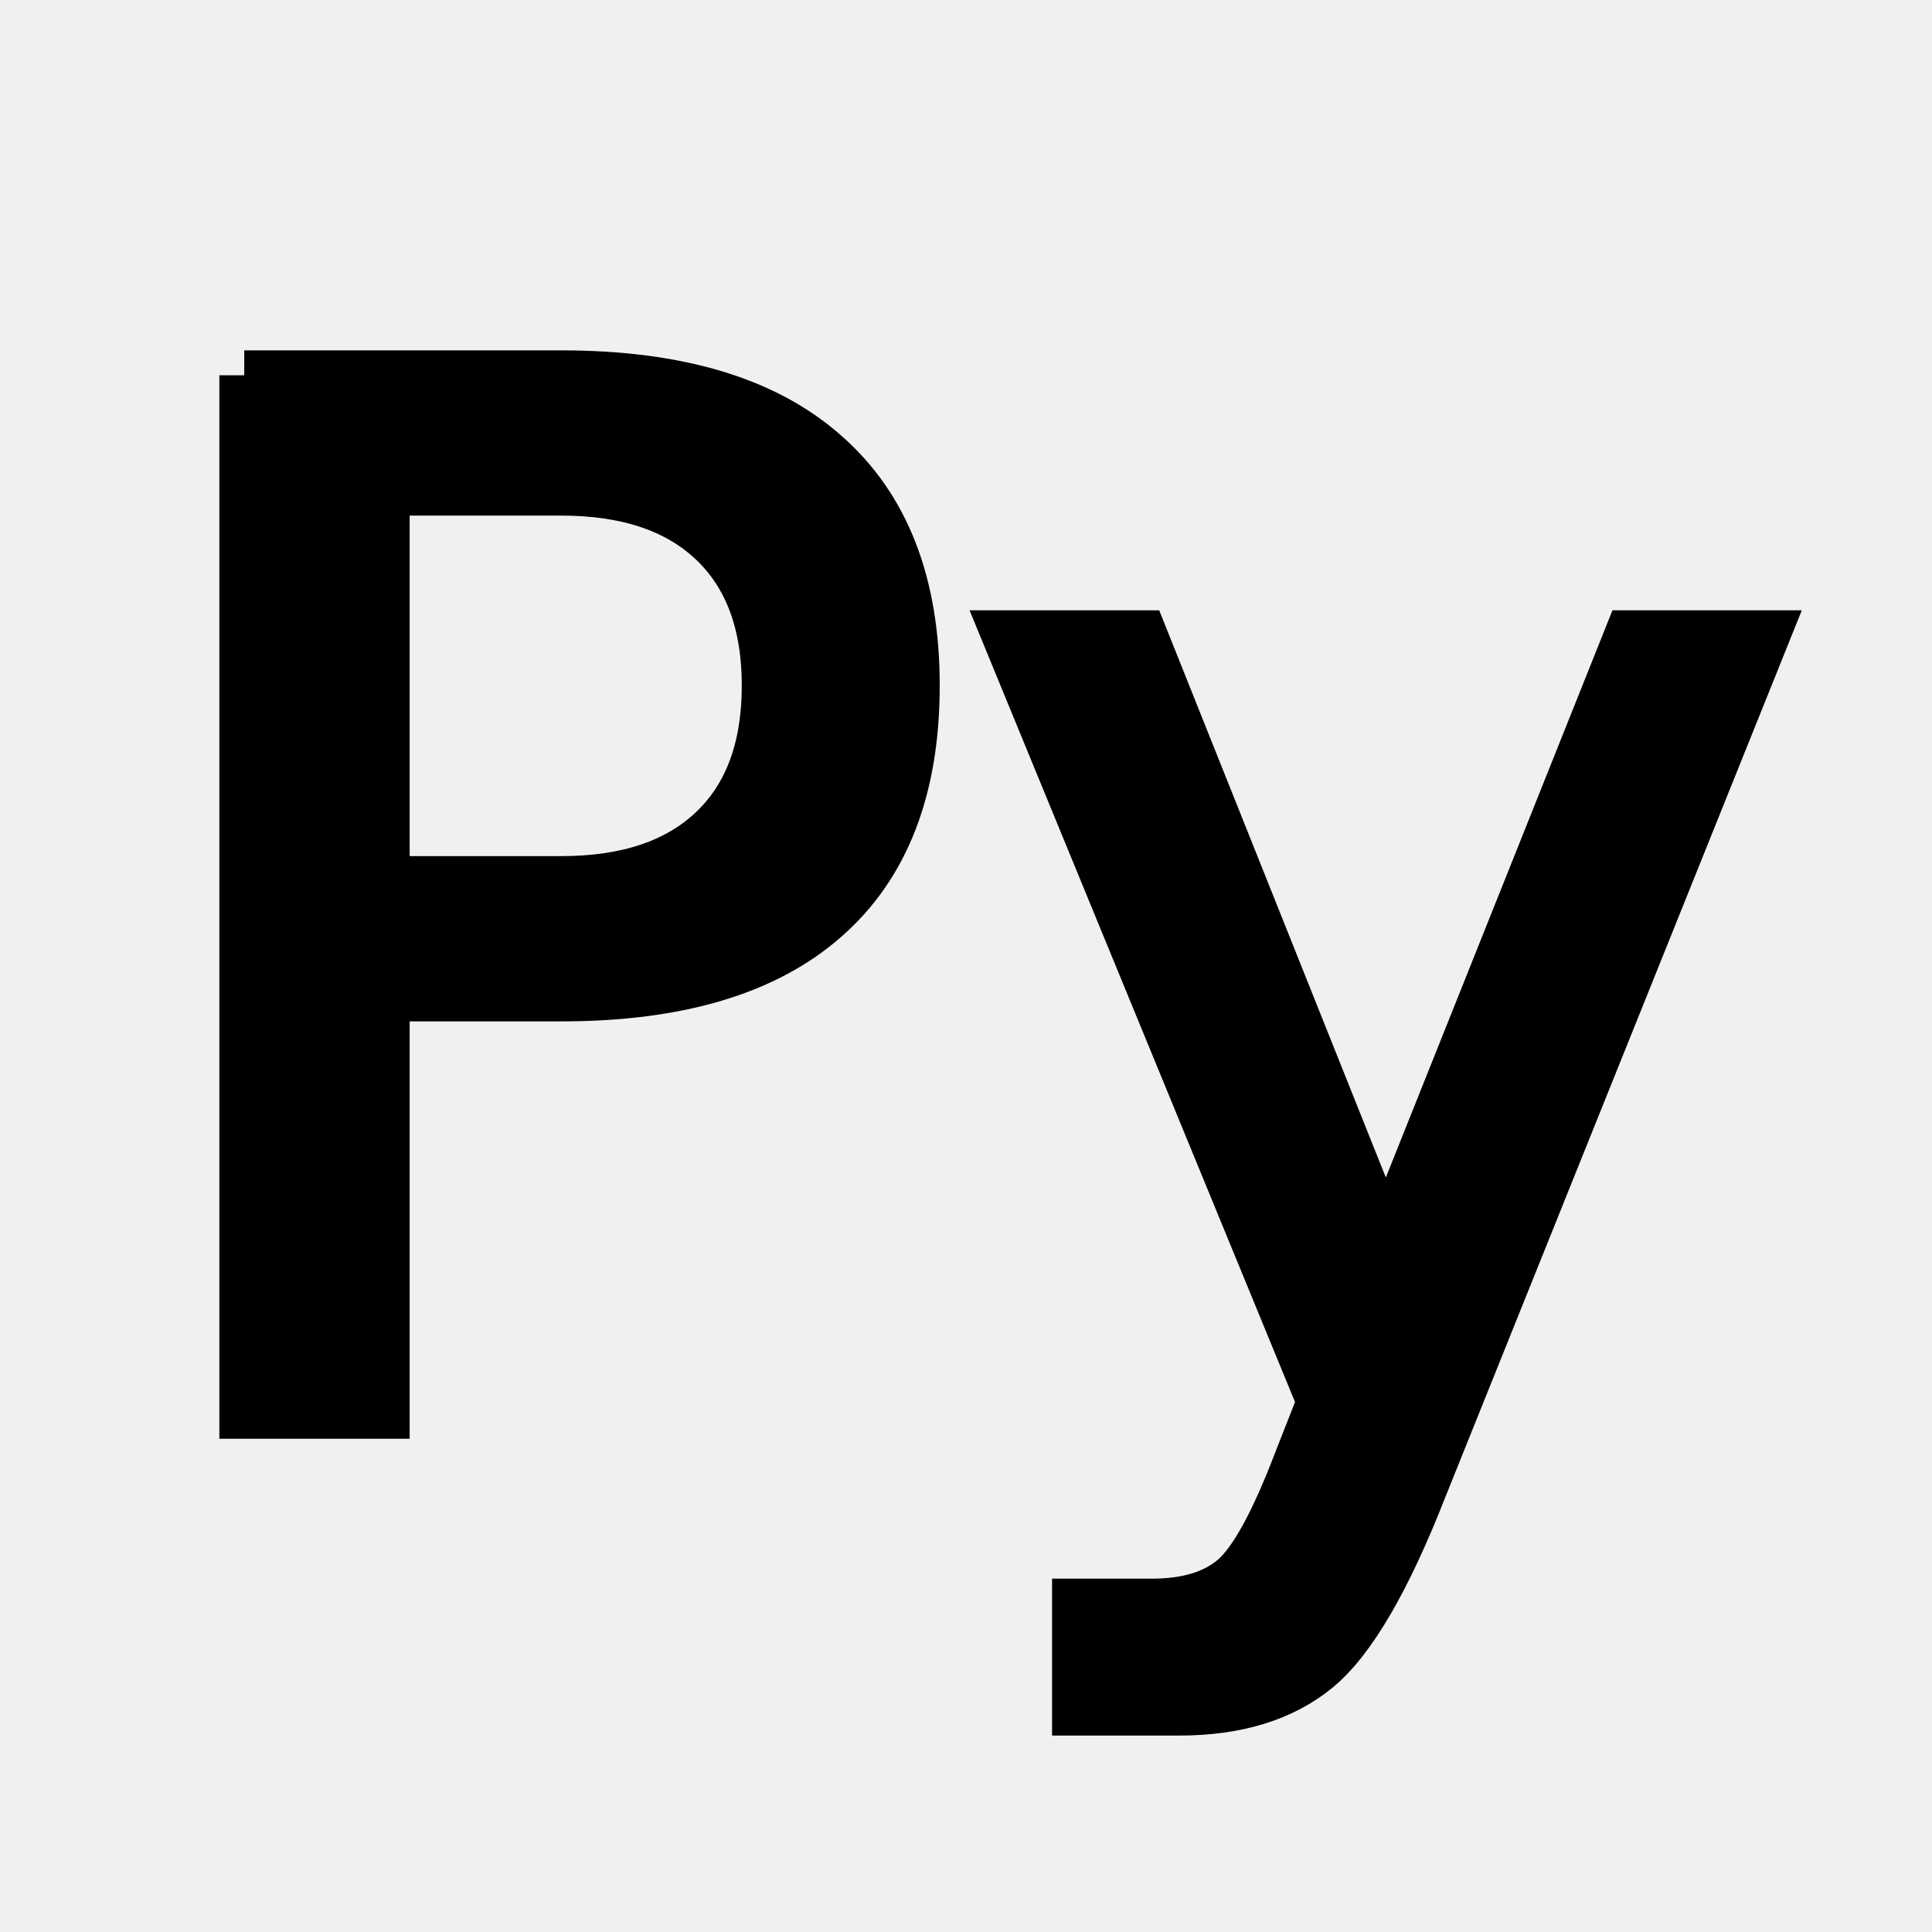
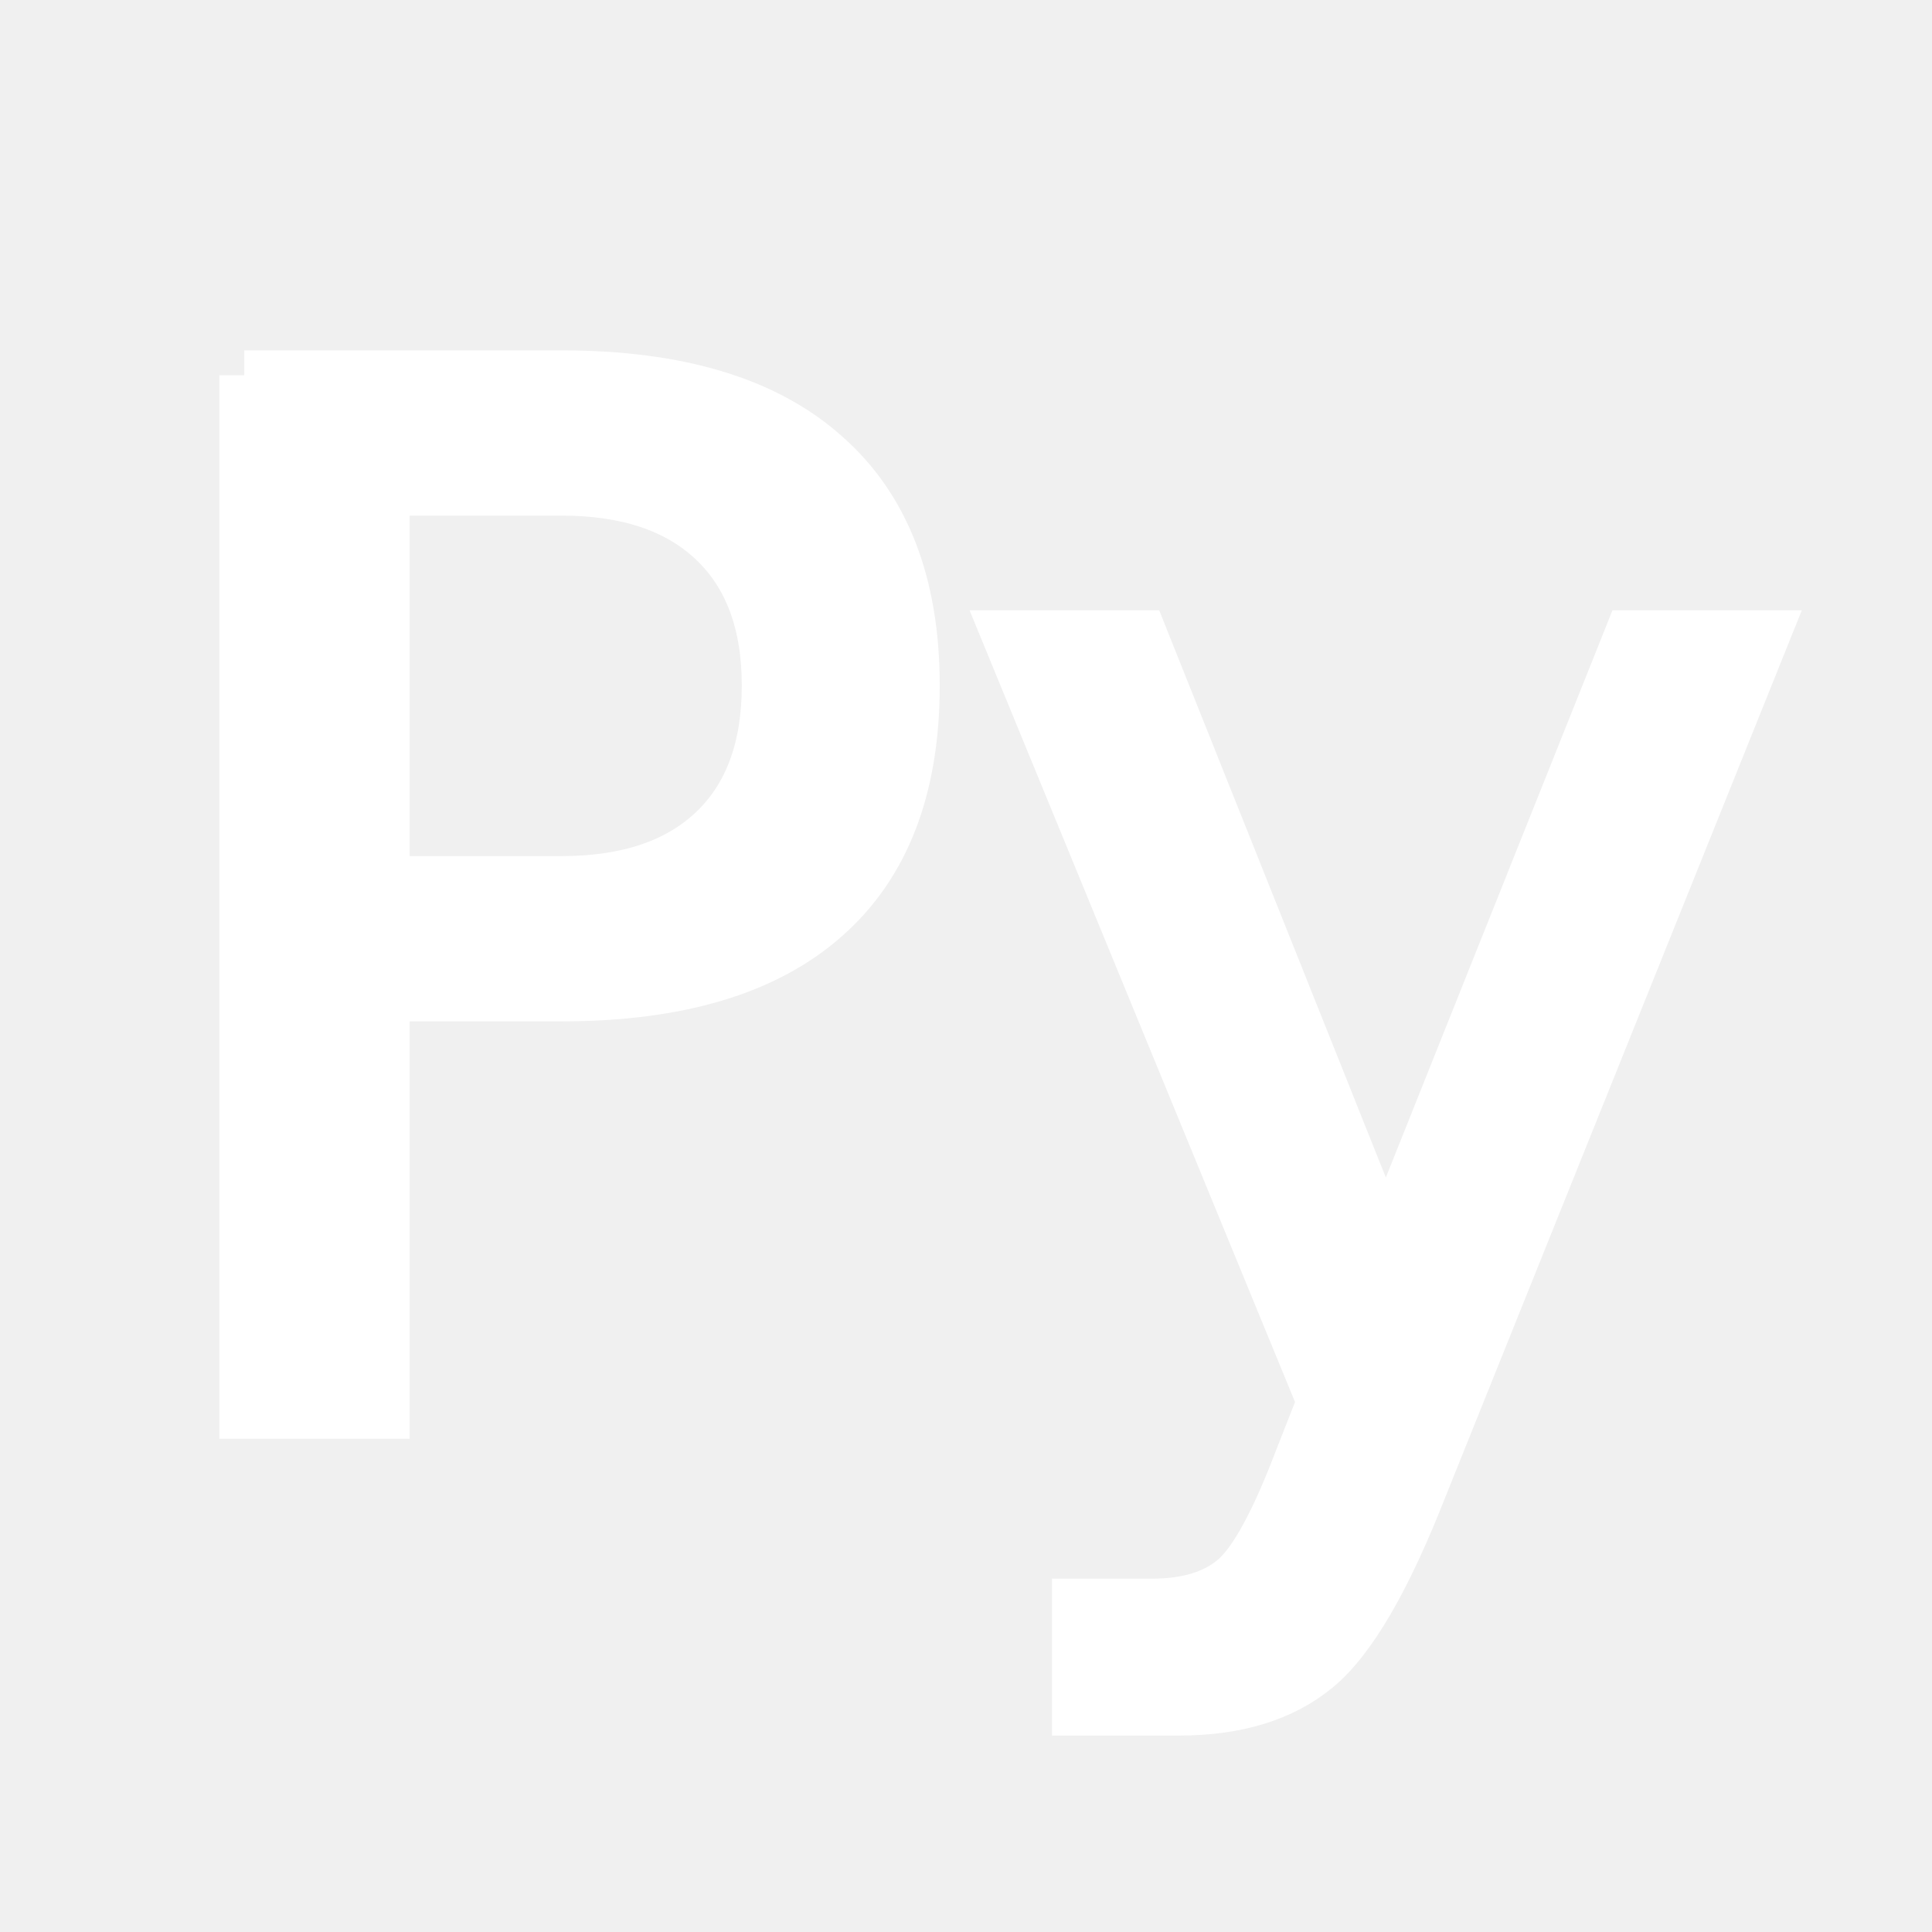
<svg xmlns="http://www.w3.org/2000/svg" viewBox="0 0 100 100" version="1.1">
-   <g transform="translate(0 -952.36)">
-     <g stroke="#000" stroke-width="2" transform="matrix(1.2881 0 0 1.2881 -14.983 -284.81)">
-       <path d="m27.093 980.18v15.682h7.1c2.628 0 4.659-0.68 6.094-2.041 1.435-1.36 2.152-3.299 2.152-5.814-0-2.497-0.718-4.426-2.152-5.786-1.435-1.36-3.466-2.041-6.094-2.041h-7.1m-5.647-4.64h12.747c4.678 0 8.209 1.062 10.594 3.187 2.404 2.106 3.606 5.199 3.606 9.281-0 4.119-1.202 7.231-3.606 9.336-2.385 2.106-5.917 3.159-10.594 3.159h-7.1v16.772h-5.647v-41.735" />
-       <path d="m68.8 1020.2c-1.454 3.727-2.87 6.159-4.249 7.296-1.379 1.137-3.224 1.705-5.535 1.705h-4.109v-4.305h3.019c1.416 0 2.516-0.336 3.299-1.006 0.783-0.671 1.649-2.255 2.6-4.752l0.922-2.348-12.663-30.805h5.451l9.784 24.487 9.784-24.487h5.451l-13.753 34.215" />
+   <g fill="white" transform="translate(0 -952.36)">
+     <g fill="white" stroke="white" stroke-width="2" transform="matrix(1.2881 0 0 1.2881 -14.983 -284.81)">
+       <path fill="white" d="m27.093 980.18v15.682h7.1c2.628 0 4.659-0.68 6.094-2.041 1.435-1.36 2.152-3.299 2.152-5.814-0-2.497-0.718-4.426-2.152-5.786-1.435-1.36-3.466-2.041-6.094-2.041h-7.1m-5.647-4.64h12.747c4.678 0 8.209 1.062 10.594 3.187 2.404 2.106 3.606 5.199 3.606 9.281-0 4.119-1.202 7.231-3.606 9.336-2.385 2.106-5.917 3.159-10.594 3.159h-7.1v16.772h-5.647v-41.735" />
+       <path fill="white" d="m68.8 1020.2c-1.454 3.727-2.87 6.159-4.249 7.296-1.379 1.137-3.224 1.705-5.535 1.705h-4.109v-4.305h3.019c1.416 0 2.516-0.336 3.299-1.006 0.783-0.671 1.649-2.255 2.6-4.752l0.922-2.348-12.663-30.805h5.451l9.784 24.487 9.784-24.487h5.451l-13.753 34.215" />
    </g>
  </g>
</svg>
